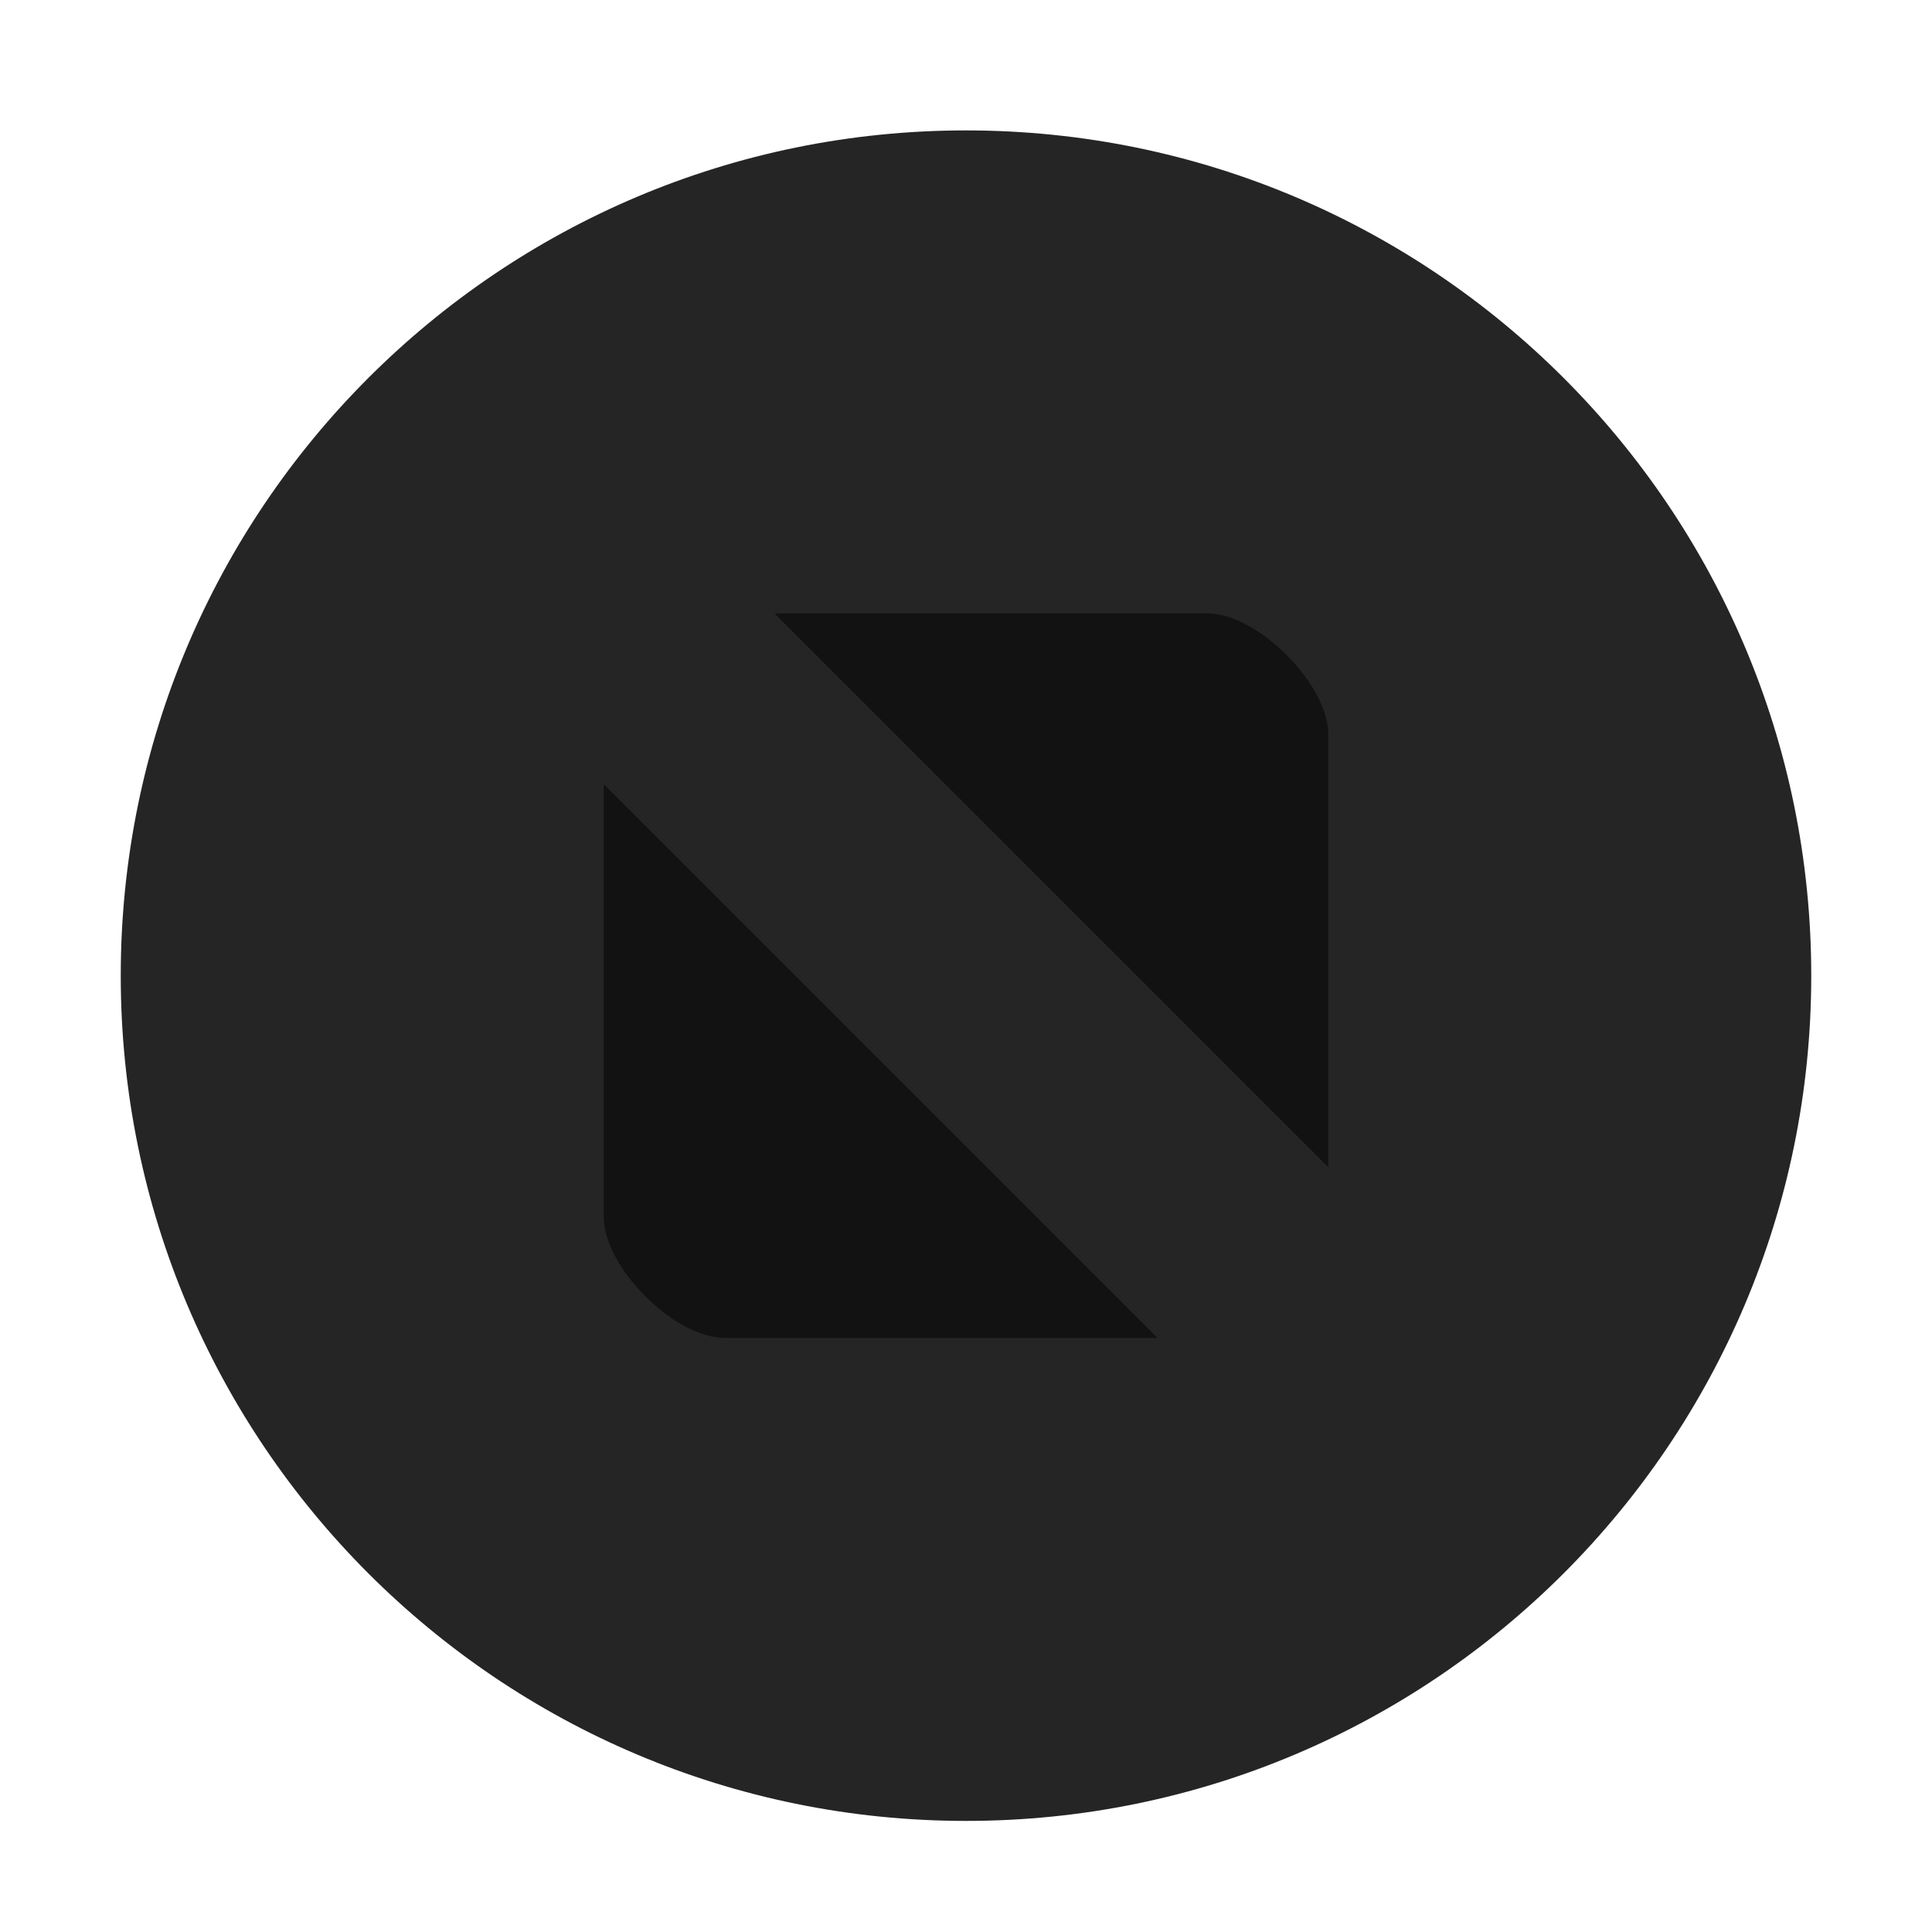
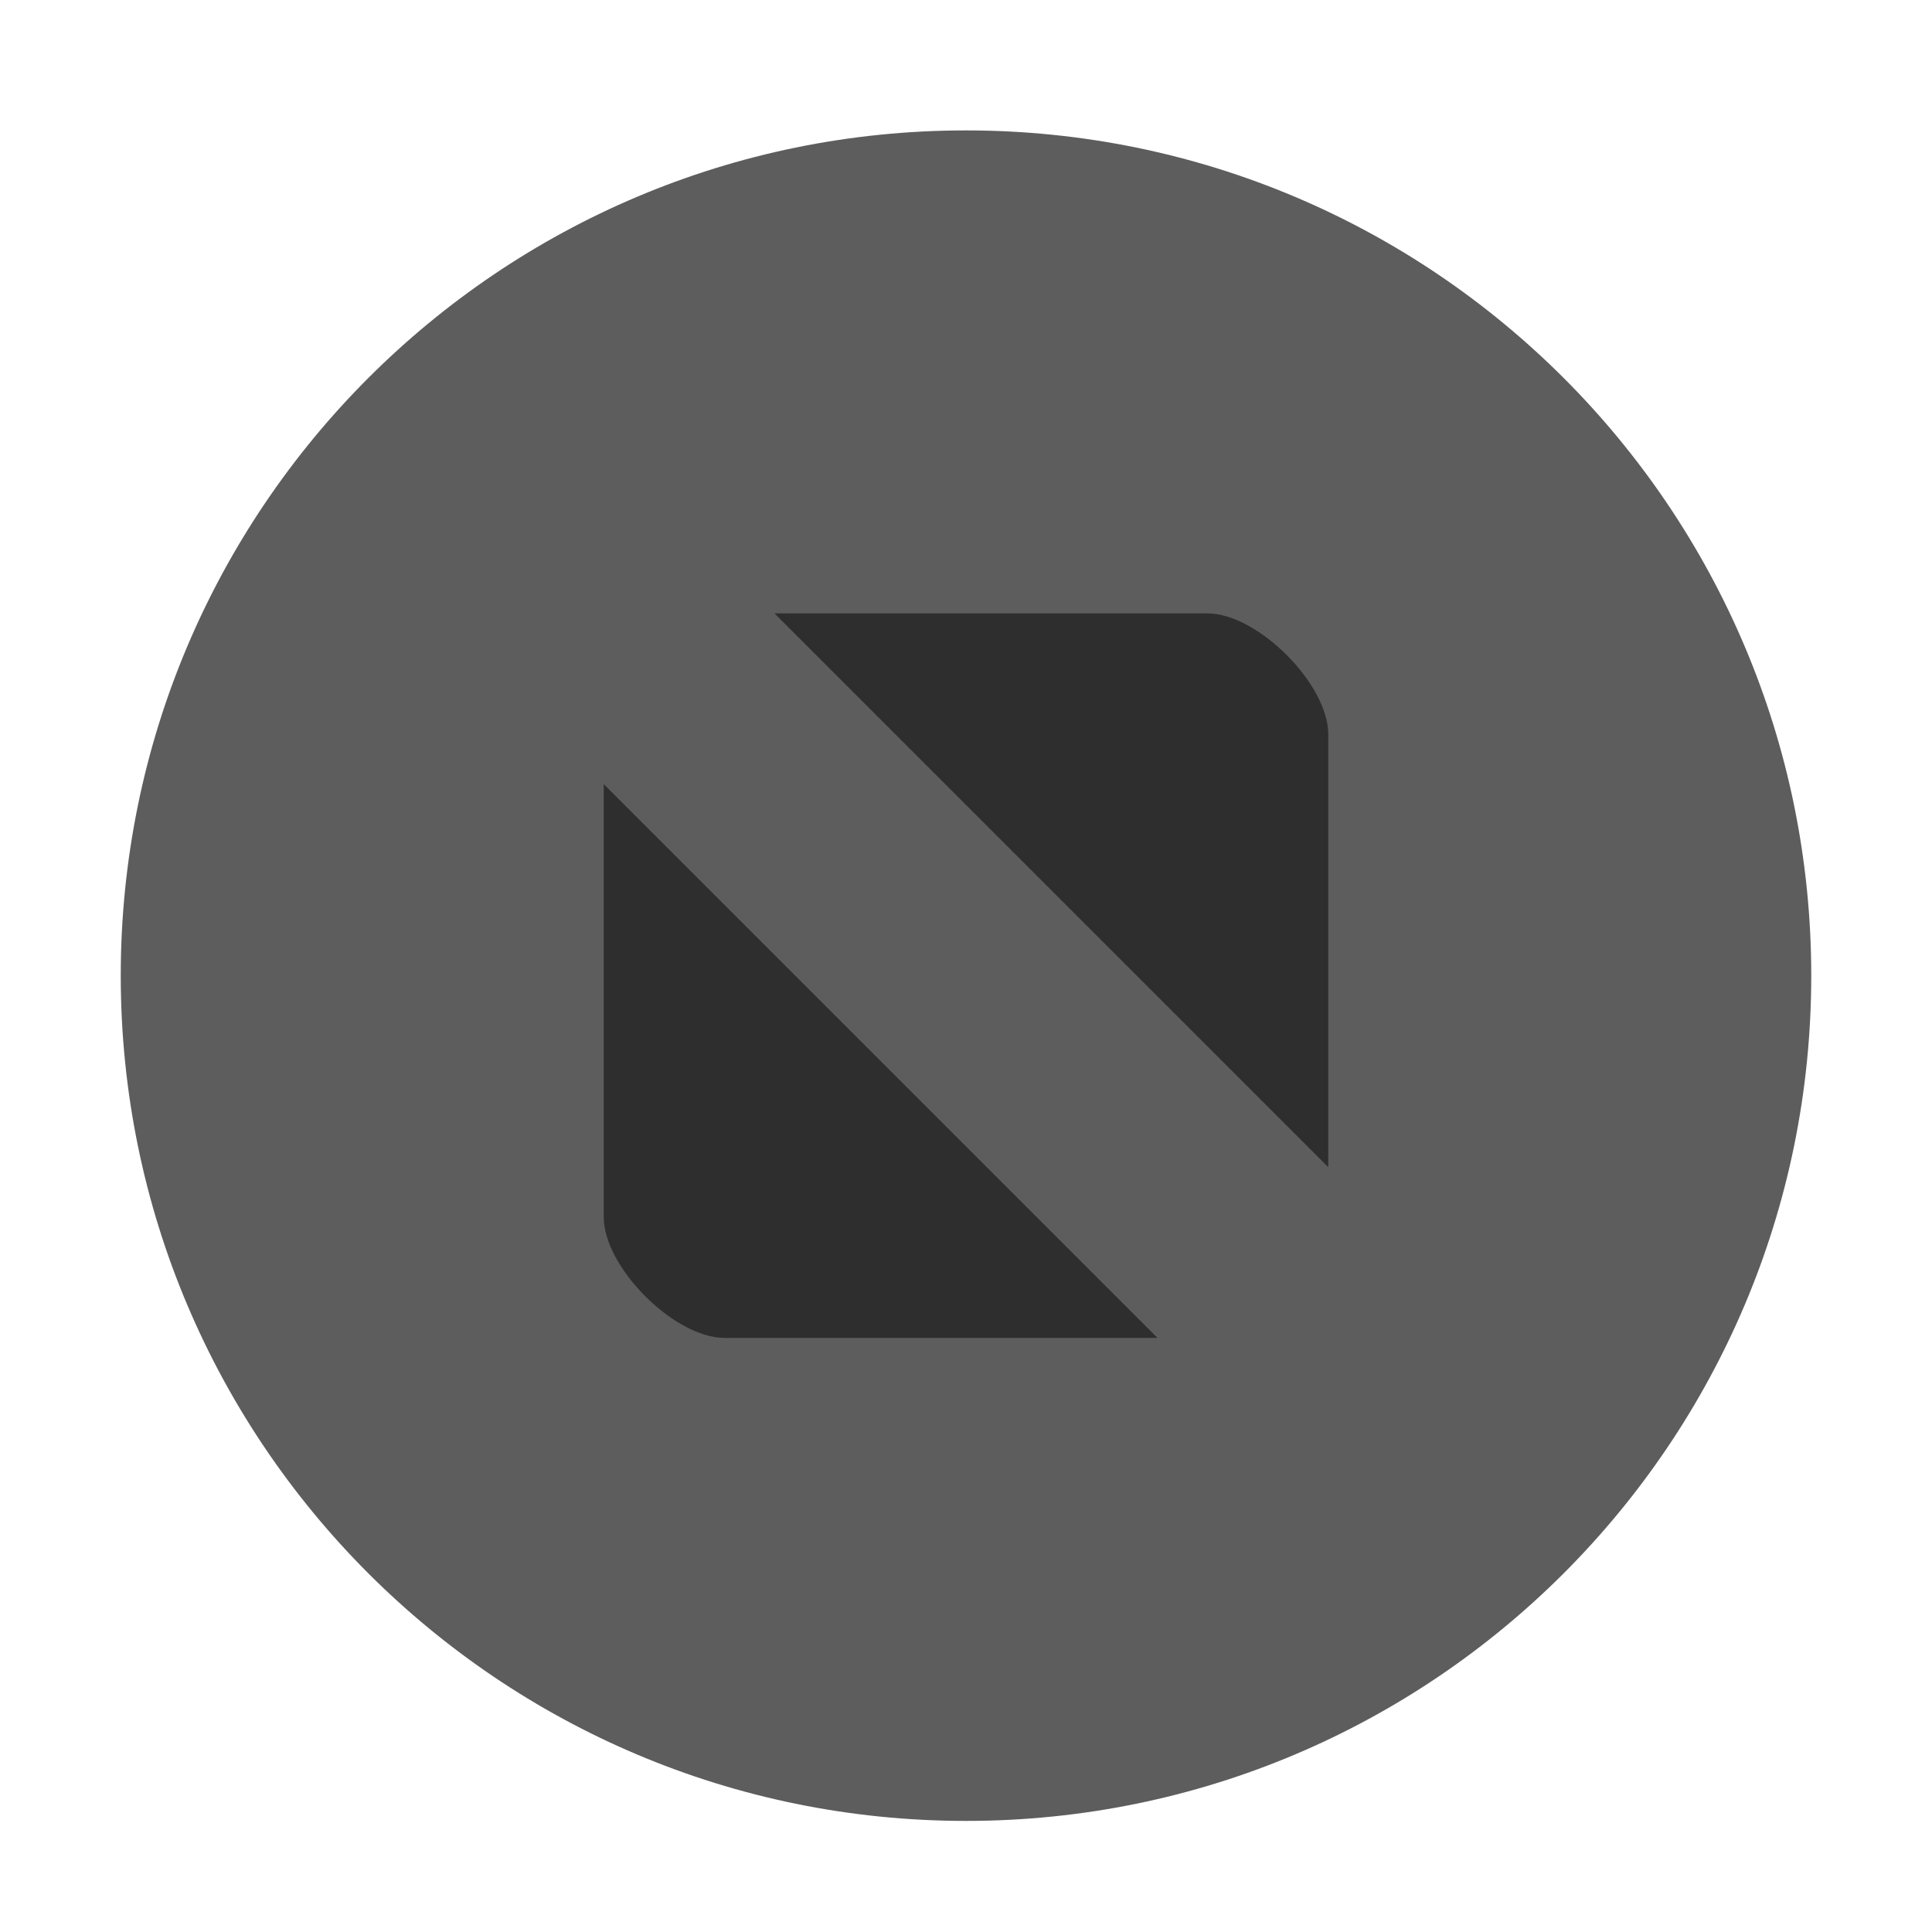
<svg xmlns="http://www.w3.org/2000/svg" width="16" height="16" version="1.1" viewBox="0 0 16 16" id="svg108">
  <defs id="defs1" />
  <g id="max_hover-inactive" transform="translate(-44,-596.32)">
    <rect x="44" y="596.32" width="16" height="16" fill="none" id="rect73" />
-     <path d="m 52,611.4 c 3.866,0 7,-3.134 7,-7 0,-3.866 -3.134,-7 -7,-7 -3.866,0 -7,3.134 -7,7 0,3.866 3.134,7 7,7" fill="#59c837" fill-rule="evenodd" id="path73" style="fill:#252525;fill-opacity:1" />
+     <path d="m 52,611.4 c 3.866,0 7,-3.134 7,-7 0,-3.866 -3.134,-7 -7,-7 -3.866,0 -7,3.134 -7,7 0,3.866 3.134,7 7,7" fill="#59c837" fill-rule="evenodd" id="path73" style="fill:#5d5d5d;fill-opacity:1" />
    <path d="m 50.414,601.4 4.586,4.586 V 602.4 c 0,-0.415 -0.585,-1 -1,-1 z m -1.414,1.414 V 606.4 c 0,0.415 0.585,1 1,1 h 3.586 z" fill="#000000" opacity="0.5" id="path74" />
  </g>
</svg>
